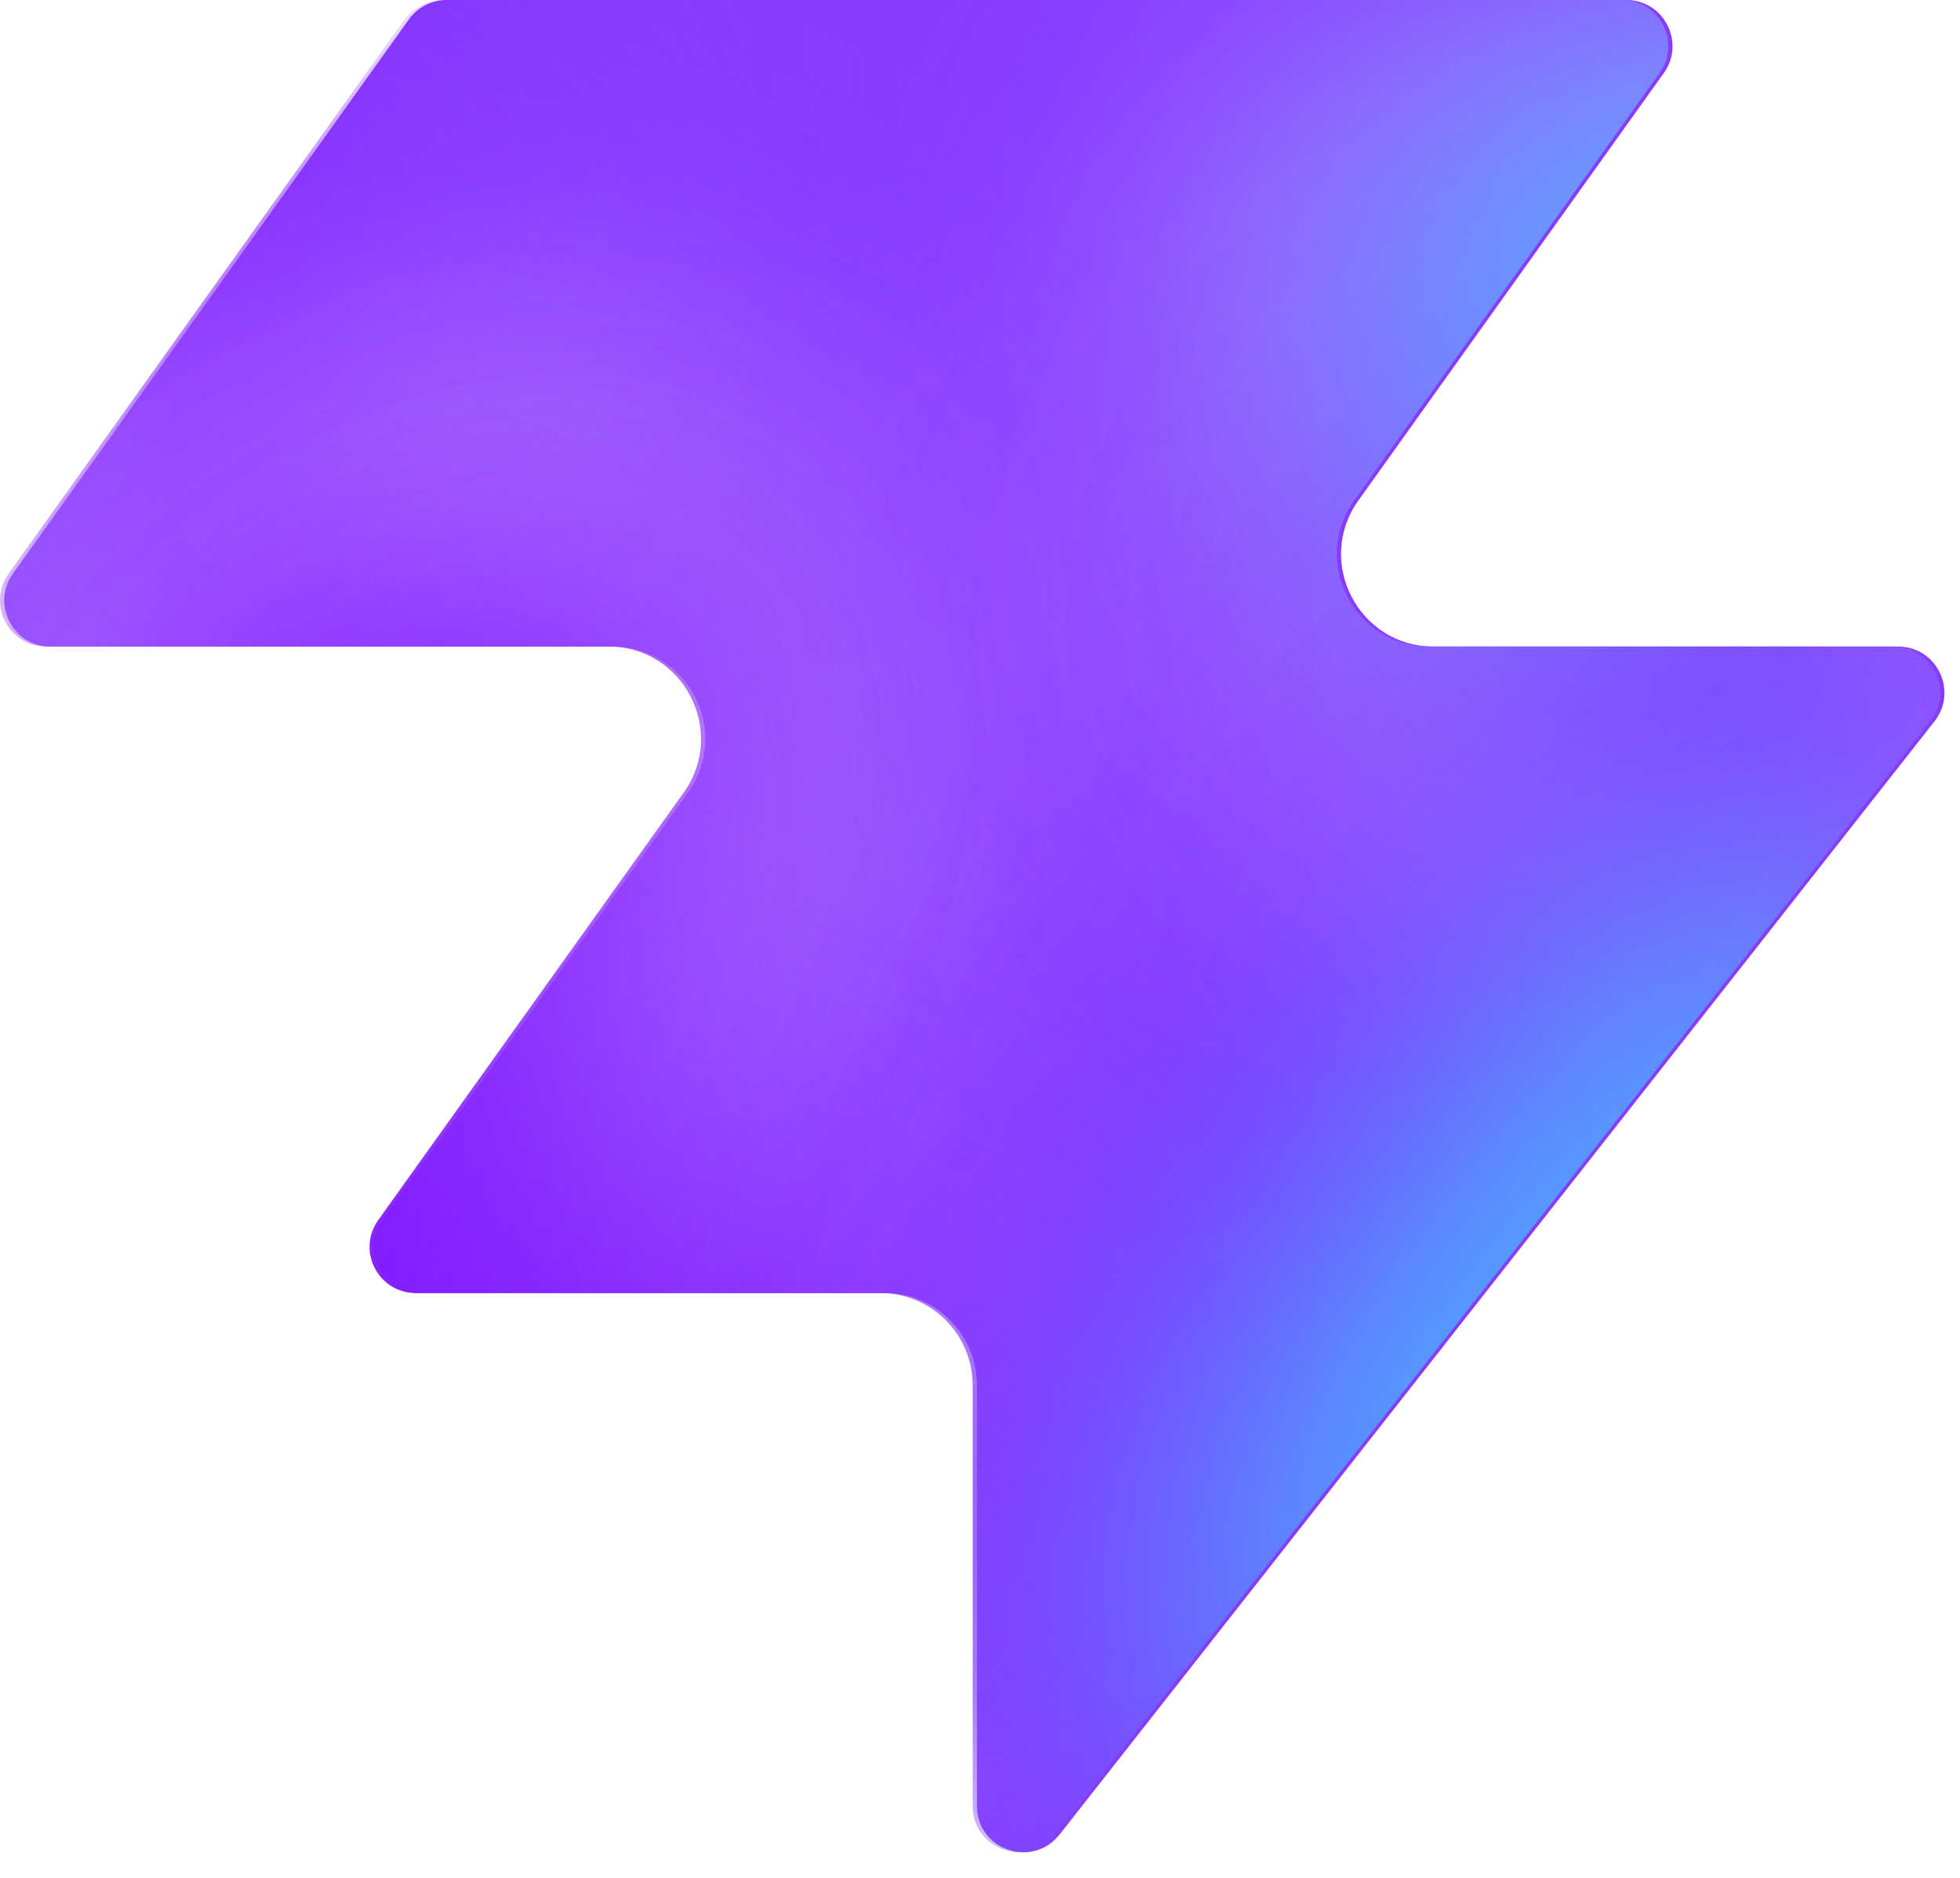
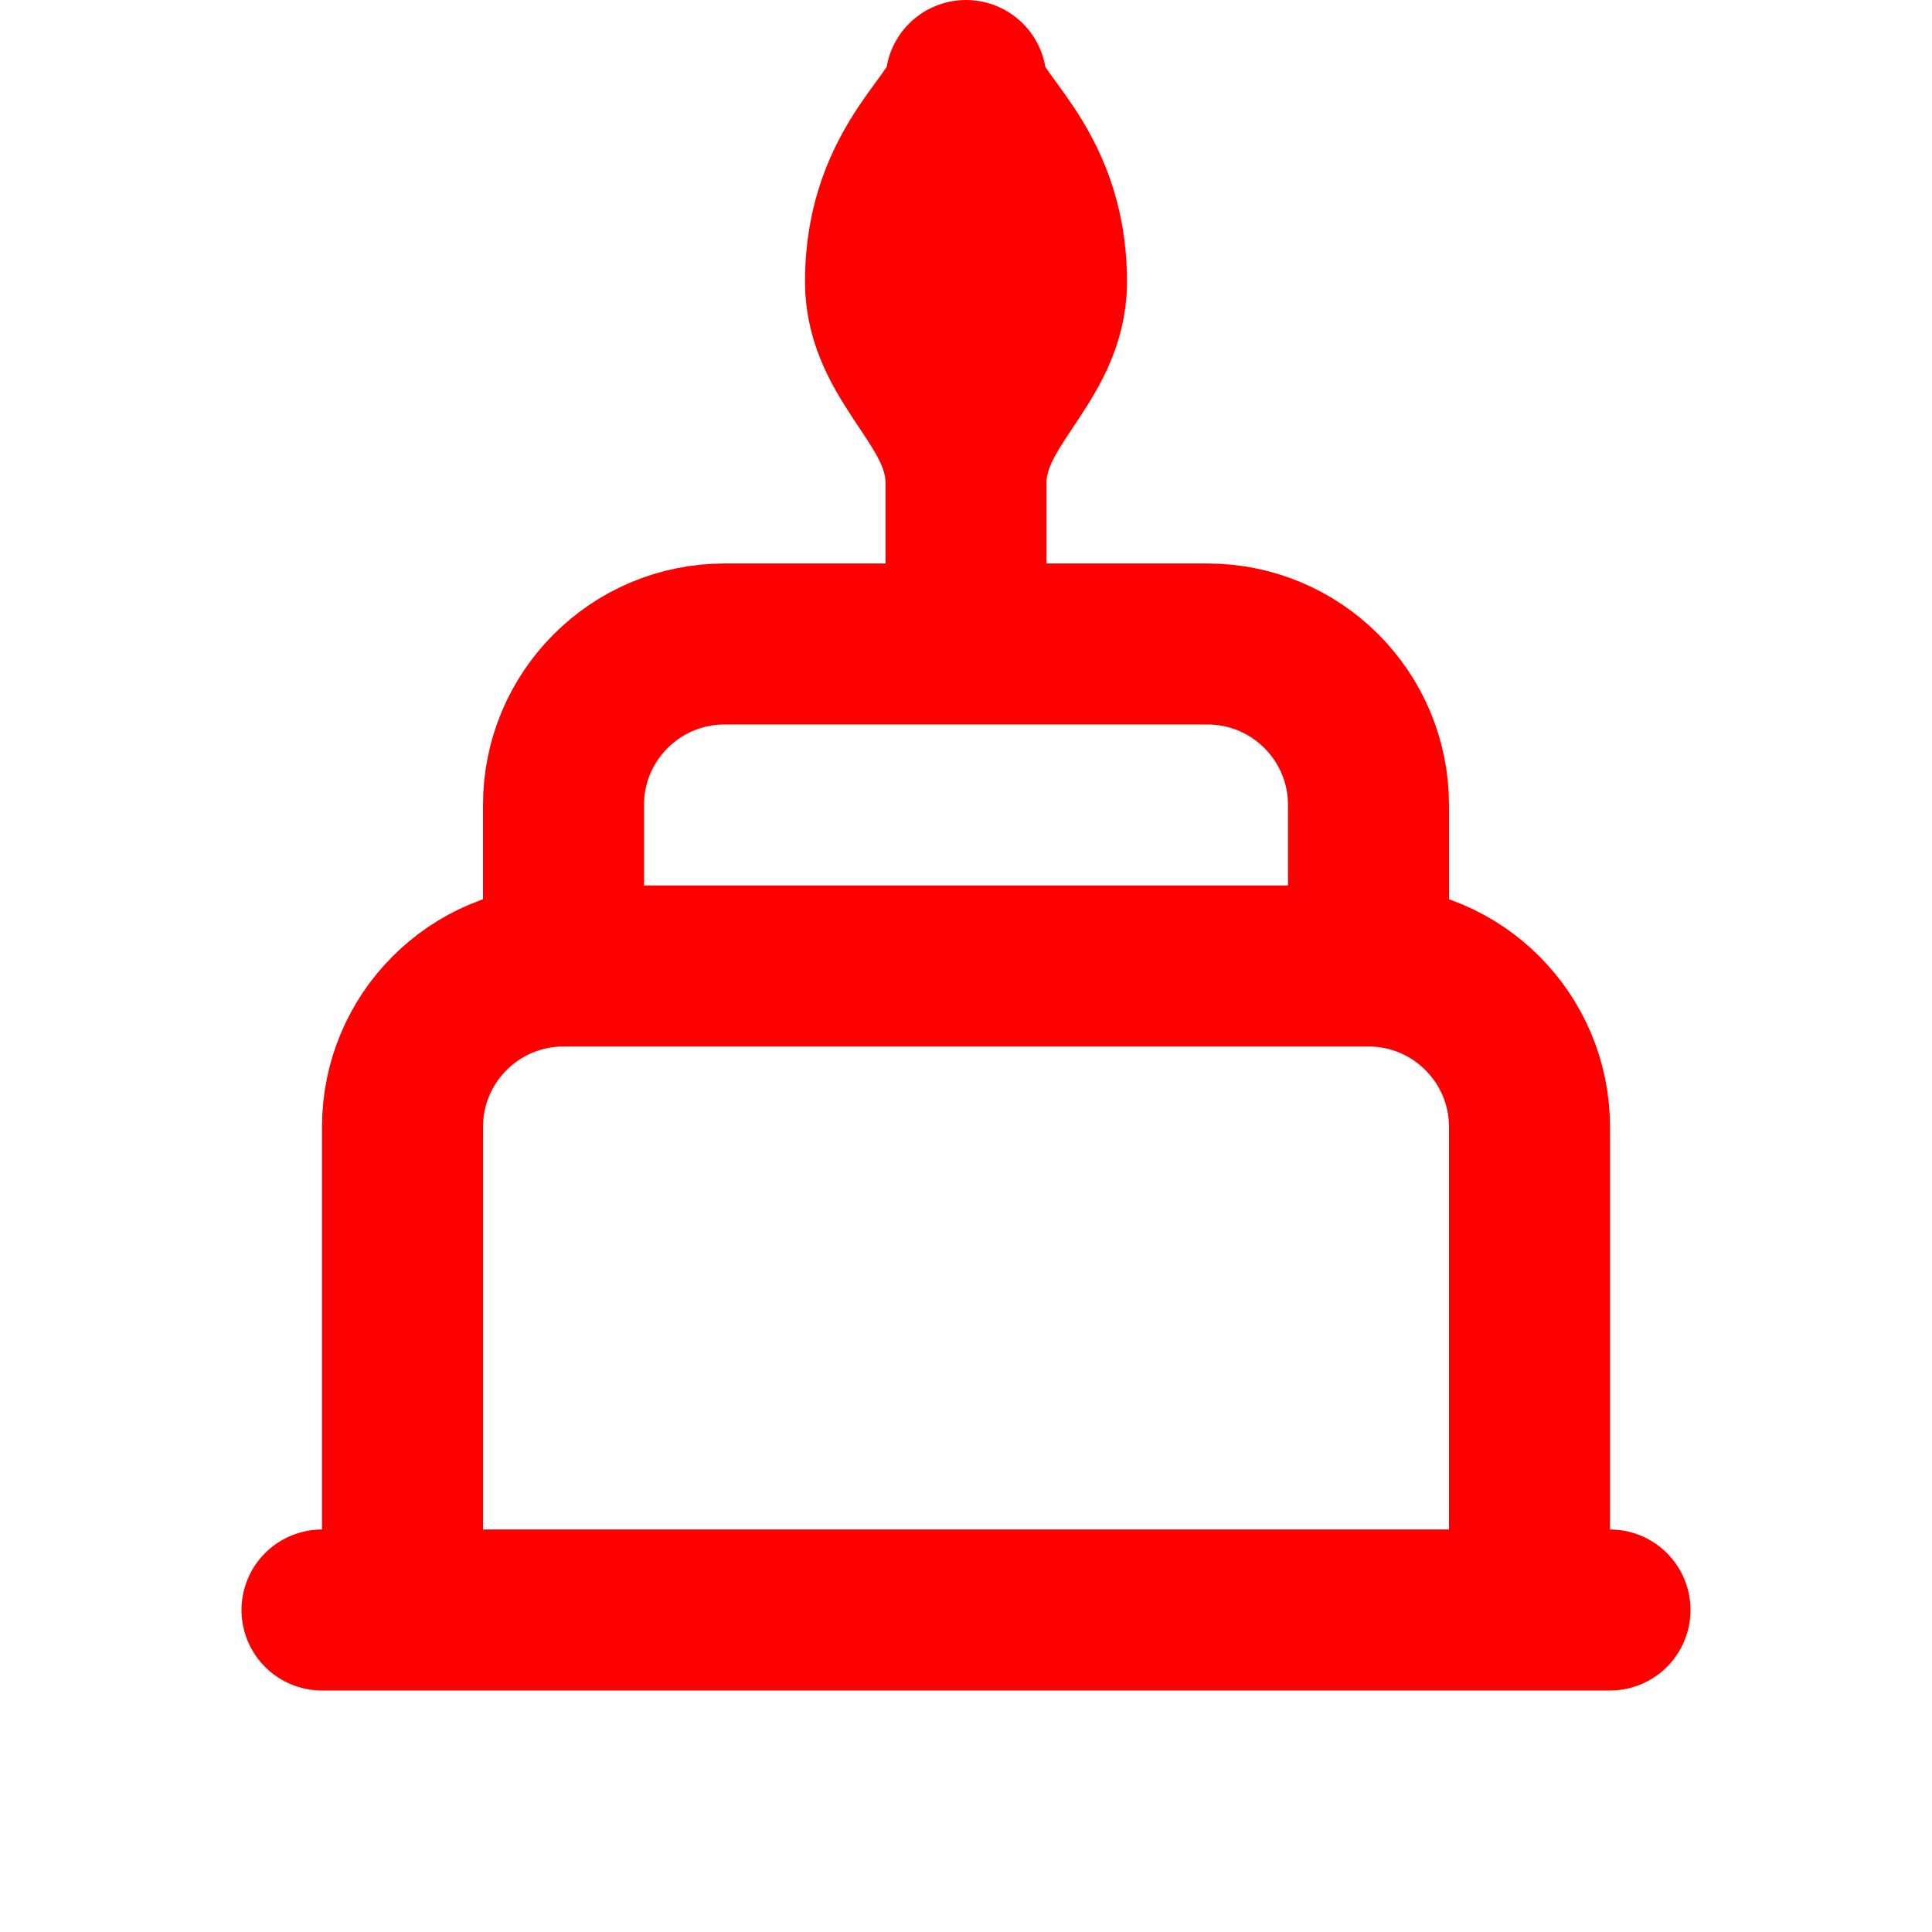
- <svg xmlns="http://www.w3.org/2000/svg" width="48" height="46" fill="none" viewBox="0 0 48 46">
-   <path fill="#863bff" d="M25.946 44.938c-.664.845-2.021.375-2.021-.698V33.937a2.26 2.26 0 0 0-2.262-2.262H10.287c-.92 0-1.456-1.04-.92-1.788l7.48-10.471c1.07-1.497 0-3.578-1.842-3.578H1.237c-.92 0-1.456-1.04-.92-1.788L10.013.474c.214-.297.556-.474.92-.474h28.894c.92 0 1.456 1.04.92 1.788l-7.48 10.471c-1.07 1.498 0 3.579 1.842 3.579h11.377c.943 0 1.473 1.088.89 1.83L25.947 44.94z" style="fill:#863bff;fill:color(display-p3 .525 .23 1);fill-opacity:1" />
-   <mask id="a" width="48" height="46" x="0" y="0" maskUnits="userSpaceOnUse" style="mask-type:alpha">
-     <path fill="#000" d="M25.842 44.938c-.664.844-2.021.375-2.021-.698V33.937a2.26 2.26 0 0 0-2.262-2.262H10.183c-.92 0-1.456-1.04-.92-1.788l7.48-10.471c1.07-1.498 0-3.579-1.842-3.579H1.133c-.92 0-1.456-1.04-.92-1.787L9.91.473c.214-.297.556-.474.92-.474h28.894c.92 0 1.456 1.04.92 1.788l-7.48 10.471c-1.07 1.498 0 3.578 1.842 3.578h11.377c.943 0 1.473 1.088.89 1.832L25.843 44.94z" style="fill:#000;fill-opacity:1" />
-   </mask>
-   <g mask="url(#a)">
-     <g filter="url(#b)">
-       <ellipse cx="5.508" cy="14.704" fill="#ede6ff" rx="5.508" ry="14.704" style="fill:#ede6ff;fill:color(display-p3 .927 .903 1);fill-opacity:1" transform="matrix(.00324 1 1 -.00324 -4.47 31.516)" />
-     </g>
-     <g filter="url(#c)">
-       <ellipse cx="10.399" cy="29.851" fill="#ede6ff" rx="10.399" ry="29.851" style="fill:#ede6ff;fill:color(display-p3 .927 .903 1);fill-opacity:1" transform="matrix(.00324 1 1 -.00324 -39.328 7.883)" />
-     </g>
-     <g filter="url(#d)">
-       <ellipse cx="5.508" cy="30.487" fill="#7e14ff" rx="5.508" ry="30.487" style="fill:#7e14ff;fill:color(display-p3 .492 .077 1);fill-opacity:1" transform="rotate(89.814 -25.913 -14.639)scale(1 -1)" />
-     </g>
-     <g filter="url(#e)">
-       <ellipse cx="5.508" cy="30.599" fill="#7e14ff" rx="5.508" ry="30.599" style="fill:#7e14ff;fill:color(display-p3 .492 .077 1);fill-opacity:1" transform="rotate(89.814 -32.644 -3.334)scale(1 -1)" />
-     </g>
-     <g filter="url(#f)">
-       <ellipse cx="5.508" cy="30.599" fill="#7e14ff" rx="5.508" ry="30.599" style="fill:#7e14ff;fill:color(display-p3 .492 .077 1);fill-opacity:1" transform="matrix(.00324 1 1 -.00324 -34.34 30.47)" />
-     </g>
-     <g filter="url(#g)">
-       <ellipse cx="14.072" cy="22.078" fill="#ede6ff" rx="14.072" ry="22.078" style="fill:#ede6ff;fill:color(display-p3 .927 .903 1);fill-opacity:1" transform="rotate(93.35 24.506 48.493)scale(-1 1)" />
-     </g>
-     <g filter="url(#h)">
-       <ellipse cx="3.47" cy="21.501" fill="#7e14ff" rx="3.47" ry="21.501" style="fill:#7e14ff;fill:color(display-p3 .492 .077 1);fill-opacity:1" transform="rotate(89.009 28.708 47.59)scale(-1 1)" />
-     </g>
-     <g filter="url(#i)">
-       <ellipse cx="3.47" cy="21.501" fill="#7e14ff" rx="3.47" ry="21.501" style="fill:#7e14ff;fill:color(display-p3 .492 .077 1);fill-opacity:1" transform="rotate(89.009 28.708 47.59)scale(-1 1)" />
-     </g>
-     <g filter="url(#j)">
-       <ellipse cx=".387" cy="8.972" fill="#7e14ff" rx="4.407" ry="29.108" style="fill:#7e14ff;fill:color(display-p3 .492 .077 1);fill-opacity:1" transform="rotate(39.51 .387 8.972)" />
-     </g>
-     <g filter="url(#k)">
-       <ellipse cx="47.523" cy="-6.092" fill="#7e14ff" rx="4.407" ry="29.108" style="fill:#7e14ff;fill:color(display-p3 .492 .077 1);fill-opacity:1" transform="rotate(37.892 47.523 -6.092)" />
-     </g>
-     <g filter="url(#l)">
-       <ellipse cx="41.412" cy="6.333" fill="#47bfff" rx="5.971" ry="9.665" style="fill:#47bfff;fill:color(display-p3 .28 .748 1);fill-opacity:1" transform="rotate(37.892 41.412 6.333)" />
-     </g>
-     <g filter="url(#m)">
-       <ellipse cx="-1.879" cy="38.332" fill="#7e14ff" rx="4.407" ry="29.108" style="fill:#7e14ff;fill:color(display-p3 .492 .077 1);fill-opacity:1" transform="rotate(37.892 -1.88 38.332)" />
-     </g>
-     <g filter="url(#n)">
-       <ellipse cx="-1.879" cy="38.332" fill="#7e14ff" rx="4.407" ry="29.108" style="fill:#7e14ff;fill:color(display-p3 .492 .077 1);fill-opacity:1" transform="rotate(37.892 -1.88 38.332)" />
-     </g>
-     <g filter="url(#o)">
-       <ellipse cx="35.651" cy="29.907" fill="#7e14ff" rx="4.407" ry="29.108" style="fill:#7e14ff;fill:color(display-p3 .492 .077 1);fill-opacity:1" transform="rotate(37.892 35.651 29.907)" />
-     </g>
-     <g filter="url(#p)">
-       <ellipse cx="38.418" cy="32.4" fill="#47bfff" rx="5.971" ry="15.297" style="fill:#47bfff;fill:color(display-p3 .28 .748 1);fill-opacity:1" transform="rotate(37.892 38.418 32.4)" />
-     </g>
-   </g>
-   <defs>
-     <filter id="b" width="60.045" height="41.654" x="-19.77" y="16.149" color-interpolation-filters="sRGB" filterUnits="userSpaceOnUse">
-       <feFlood flood-opacity="0" result="BackgroundImageFix" />
-       <feBlend in="SourceGraphic" in2="BackgroundImageFix" result="shape" />
-       <feGaussianBlur result="effect1_foregroundBlur_2002_17158" stdDeviation="7.659" />
-     </filter>
-     <filter id="c" width="90.34" height="51.437" x="-54.613" y="-7.533" color-interpolation-filters="sRGB" filterUnits="userSpaceOnUse">
-       <feFlood flood-opacity="0" result="BackgroundImageFix" />
-       <feBlend in="SourceGraphic" in2="BackgroundImageFix" result="shape" />
-       <feGaussianBlur result="effect1_foregroundBlur_2002_17158" stdDeviation="7.659" />
-     </filter>
-     <filter id="d" width="79.355" height="29.4" x="-49.64" y="2.03" color-interpolation-filters="sRGB" filterUnits="userSpaceOnUse">
-       <feFlood flood-opacity="0" result="BackgroundImageFix" />
-       <feBlend in="SourceGraphic" in2="BackgroundImageFix" result="shape" />
-       <feGaussianBlur result="effect1_foregroundBlur_2002_17158" stdDeviation="4.596" />
-     </filter>
-     <filter id="e" width="79.579" height="29.4" x="-45.045" y="20.029" color-interpolation-filters="sRGB" filterUnits="userSpaceOnUse">
-       <feFlood flood-opacity="0" result="BackgroundImageFix" />
-       <feBlend in="SourceGraphic" in2="BackgroundImageFix" result="shape" />
-       <feGaussianBlur result="effect1_foregroundBlur_2002_17158" stdDeviation="4.596" />
-     </filter>
-     <filter id="f" width="79.579" height="29.4" x="-43.513" y="21.178" color-interpolation-filters="sRGB" filterUnits="userSpaceOnUse">
-       <feFlood flood-opacity="0" result="BackgroundImageFix" />
-       <feBlend in="SourceGraphic" in2="BackgroundImageFix" result="shape" />
-       <feGaussianBlur result="effect1_foregroundBlur_2002_17158" stdDeviation="4.596" />
-     </filter>
-     <filter id="g" width="74.749" height="58.852" x="15.756" y="-17.901" color-interpolation-filters="sRGB" filterUnits="userSpaceOnUse">
-       <feFlood flood-opacity="0" result="BackgroundImageFix" />
-       <feBlend in="SourceGraphic" in2="BackgroundImageFix" result="shape" />
-       <feGaussianBlur result="effect1_foregroundBlur_2002_17158" stdDeviation="7.659" />
-     </filter>
-     <filter id="h" width="61.377" height="25.362" x="23.548" y="2.284" color-interpolation-filters="sRGB" filterUnits="userSpaceOnUse">
-       <feFlood flood-opacity="0" result="BackgroundImageFix" />
-       <feBlend in="SourceGraphic" in2="BackgroundImageFix" result="shape" />
-       <feGaussianBlur result="effect1_foregroundBlur_2002_17158" stdDeviation="4.596" />
-     </filter>
-     <filter id="i" width="61.377" height="25.362" x="23.548" y="2.284" color-interpolation-filters="sRGB" filterUnits="userSpaceOnUse">
-       <feFlood flood-opacity="0" result="BackgroundImageFix" />
-       <feBlend in="SourceGraphic" in2="BackgroundImageFix" result="shape" />
-       <feGaussianBlur result="effect1_foregroundBlur_2002_17158" stdDeviation="4.596" />
-     </filter>
-     <filter id="j" width="56.045" height="63.649" x="-27.636" y="-22.853" color-interpolation-filters="sRGB" filterUnits="userSpaceOnUse">
-       <feFlood flood-opacity="0" result="BackgroundImageFix" />
-       <feBlend in="SourceGraphic" in2="BackgroundImageFix" result="shape" />
-       <feGaussianBlur result="effect1_foregroundBlur_2002_17158" stdDeviation="4.596" />
-     </filter>
-     <filter id="k" width="54.814" height="64.646" x="20.116" y="-38.415" color-interpolation-filters="sRGB" filterUnits="userSpaceOnUse">
-       <feFlood flood-opacity="0" result="BackgroundImageFix" />
-       <feBlend in="SourceGraphic" in2="BackgroundImageFix" result="shape" />
-       <feGaussianBlur result="effect1_foregroundBlur_2002_17158" stdDeviation="4.596" />
-     </filter>
-     <filter id="l" width="33.541" height="35.313" x="24.641" y="-11.323" color-interpolation-filters="sRGB" filterUnits="userSpaceOnUse">
-       <feFlood flood-opacity="0" result="BackgroundImageFix" />
-       <feBlend in="SourceGraphic" in2="BackgroundImageFix" result="shape" />
-       <feGaussianBlur result="effect1_foregroundBlur_2002_17158" stdDeviation="4.596" />
-     </filter>
-     <filter id="m" width="54.814" height="64.646" x="-29.286" y="6.009" color-interpolation-filters="sRGB" filterUnits="userSpaceOnUse">
-       <feFlood flood-opacity="0" result="BackgroundImageFix" />
-       <feBlend in="SourceGraphic" in2="BackgroundImageFix" result="shape" />
-       <feGaussianBlur result="effect1_foregroundBlur_2002_17158" stdDeviation="4.596" />
-     </filter>
-     <filter id="n" width="54.814" height="64.646" x="-29.286" y="6.009" color-interpolation-filters="sRGB" filterUnits="userSpaceOnUse">
-       <feFlood flood-opacity="0" result="BackgroundImageFix" />
-       <feBlend in="SourceGraphic" in2="BackgroundImageFix" result="shape" />
-       <feGaussianBlur result="effect1_foregroundBlur_2002_17158" stdDeviation="4.596" />
-     </filter>
-     <filter id="o" width="54.814" height="64.646" x="8.244" y="-2.416" color-interpolation-filters="sRGB" filterUnits="userSpaceOnUse">
-       <feFlood flood-opacity="0" result="BackgroundImageFix" />
-       <feBlend in="SourceGraphic" in2="BackgroundImageFix" result="shape" />
-       <feGaussianBlur result="effect1_foregroundBlur_2002_17158" stdDeviation="4.596" />
-     </filter>
-     <filter id="p" width="39.409" height="43.623" x="18.713" y="10.588" color-interpolation-filters="sRGB" filterUnits="userSpaceOnUse">
-       <feFlood flood-opacity="0" result="BackgroundImageFix" />
-       <feBlend in="SourceGraphic" in2="BackgroundImageFix" result="shape" />
-       <feGaussianBlur result="effect1_foregroundBlur_2002_17158" stdDeviation="4.596" />
-     </filter>
-   </defs>
+ <svg xmlns="http://www.w3.org/2000/svg" viewBox="0 0 24 24" fill="none" stroke="#ff0000" stroke-width="2" stroke-linecap="round" stroke-linejoin="round">
+   <path d="M4 20h16M5 20v-6a2 2 0 012-2h10a2 2 0 012 2v6M7 12v-2a2 2 0 012-2h6a2 2 0 012 2v2M12 8V6m0 0c0-1 1-1.5 1-2.5C13 2 12 1.5 12 1c0 .5-1 1-1 2.5C11 4.5 12 5 12 6z" />
</svg>
